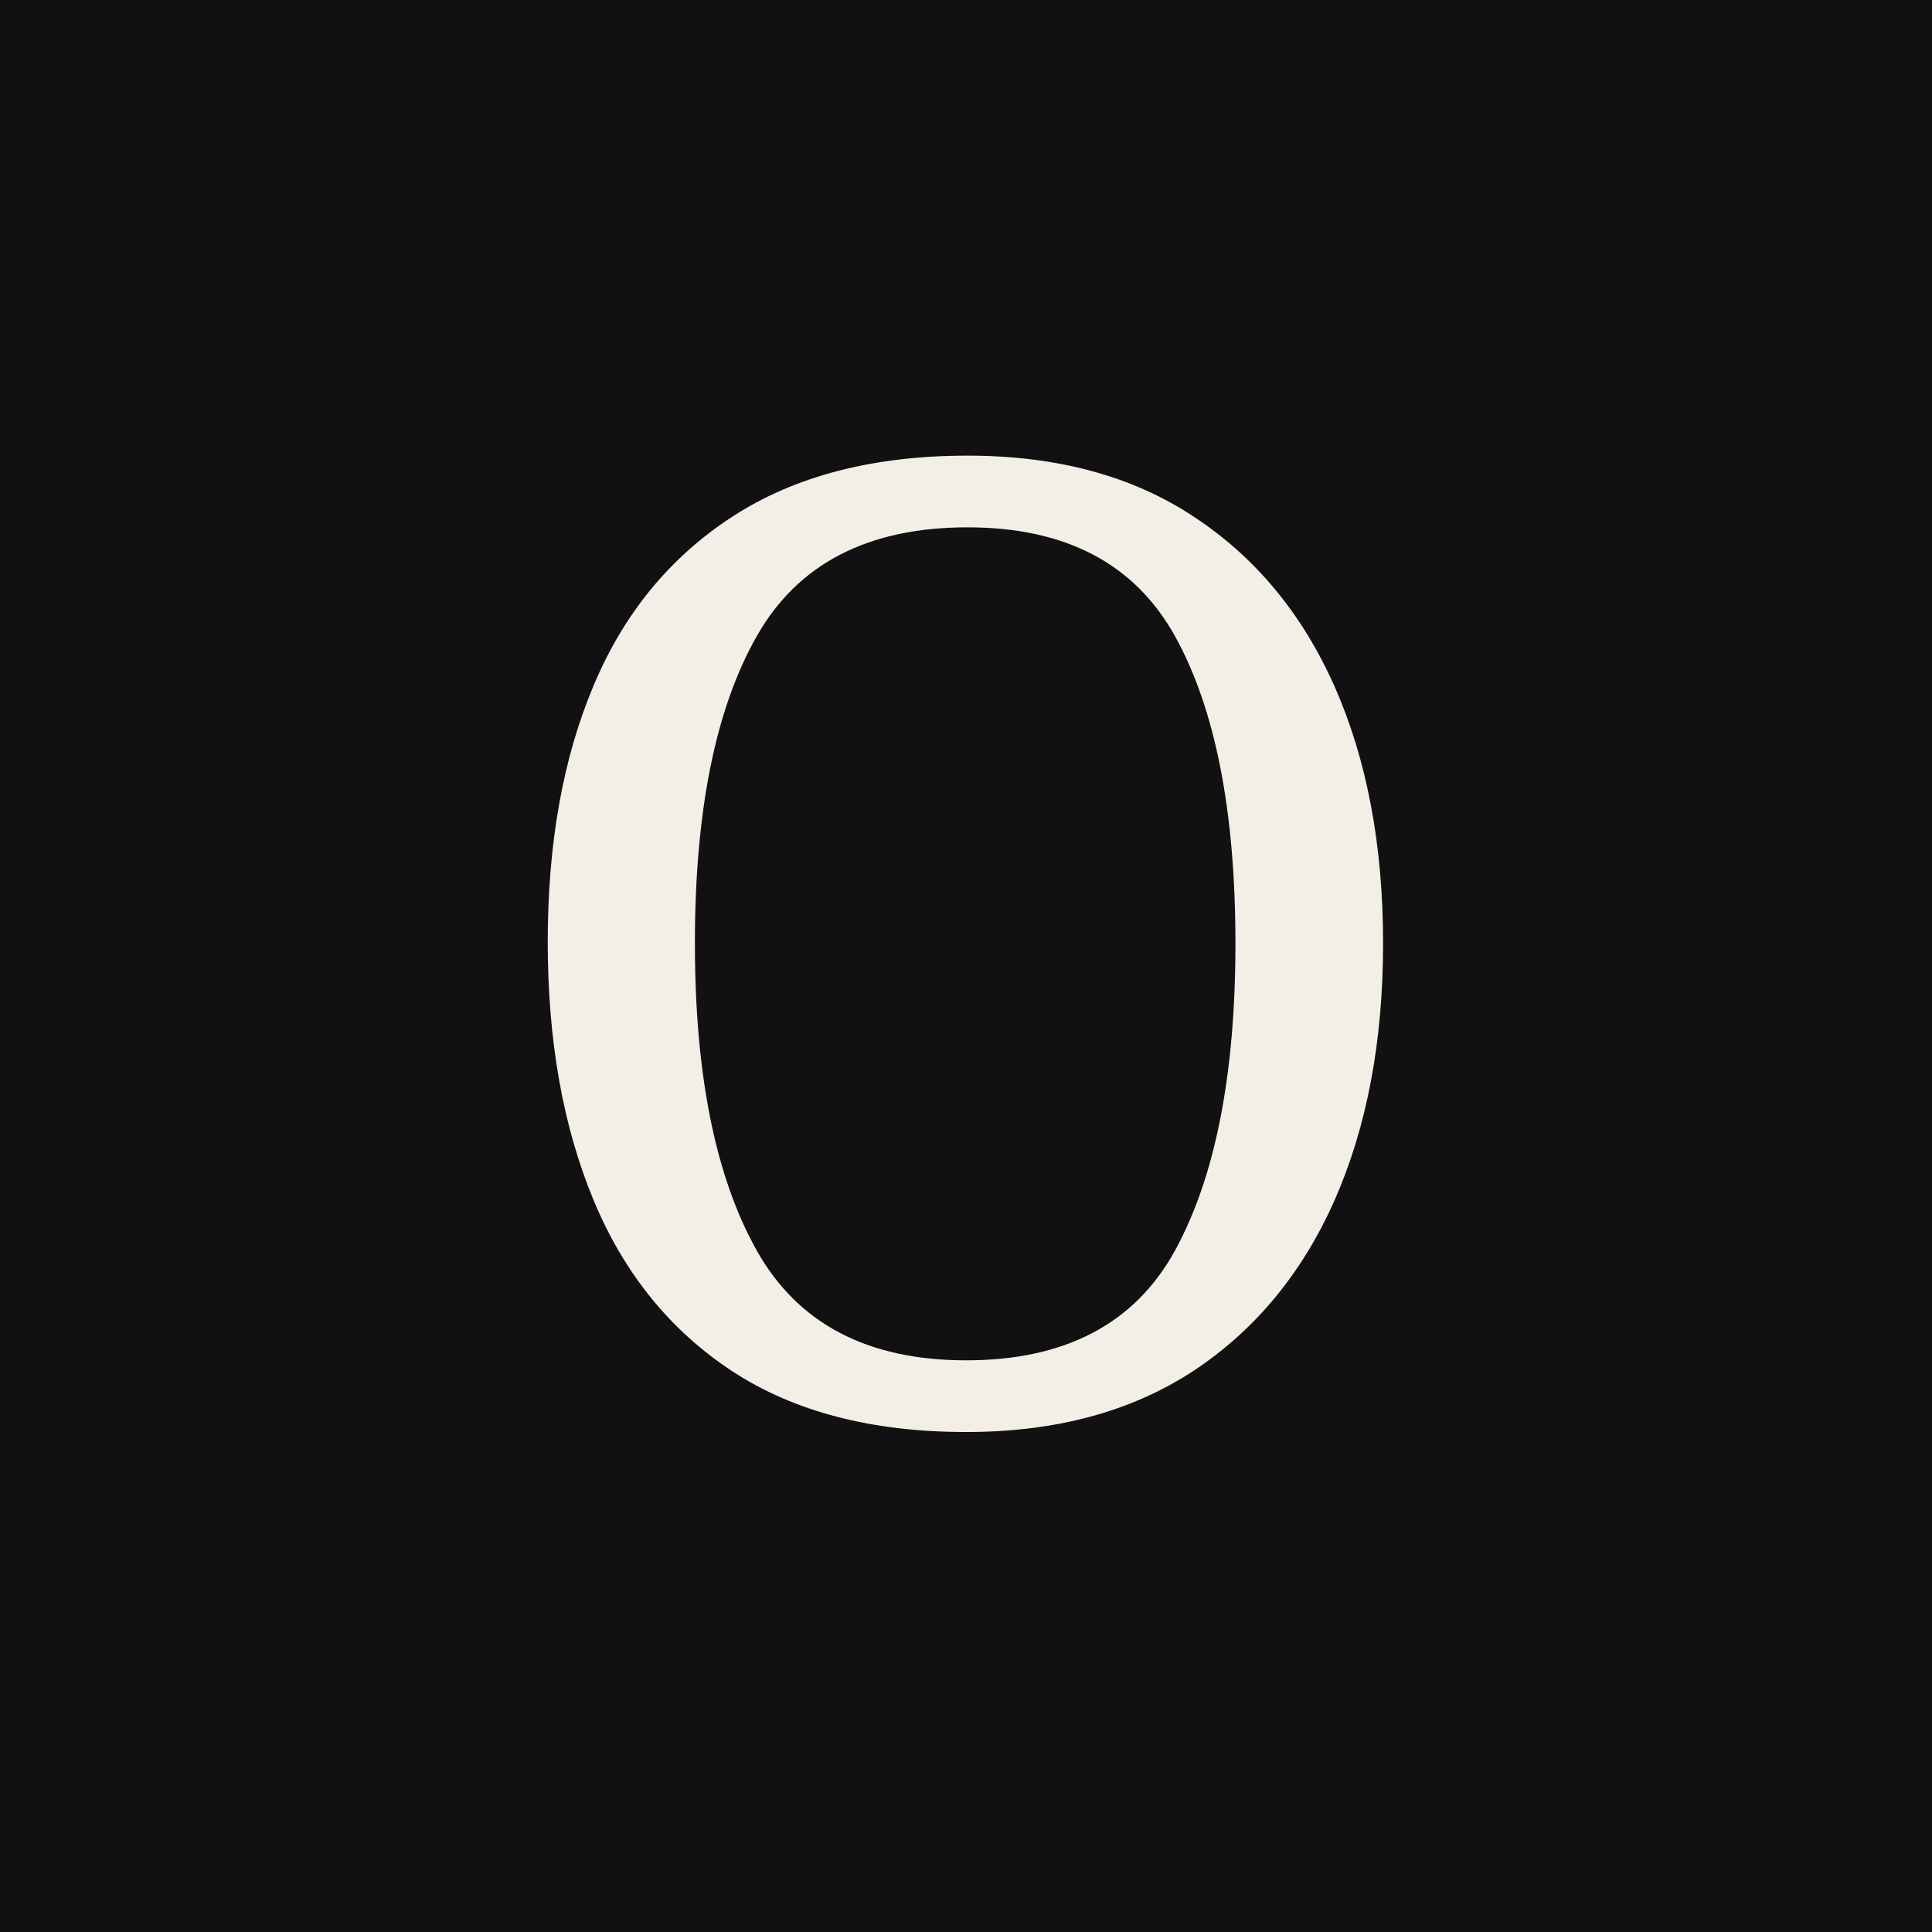
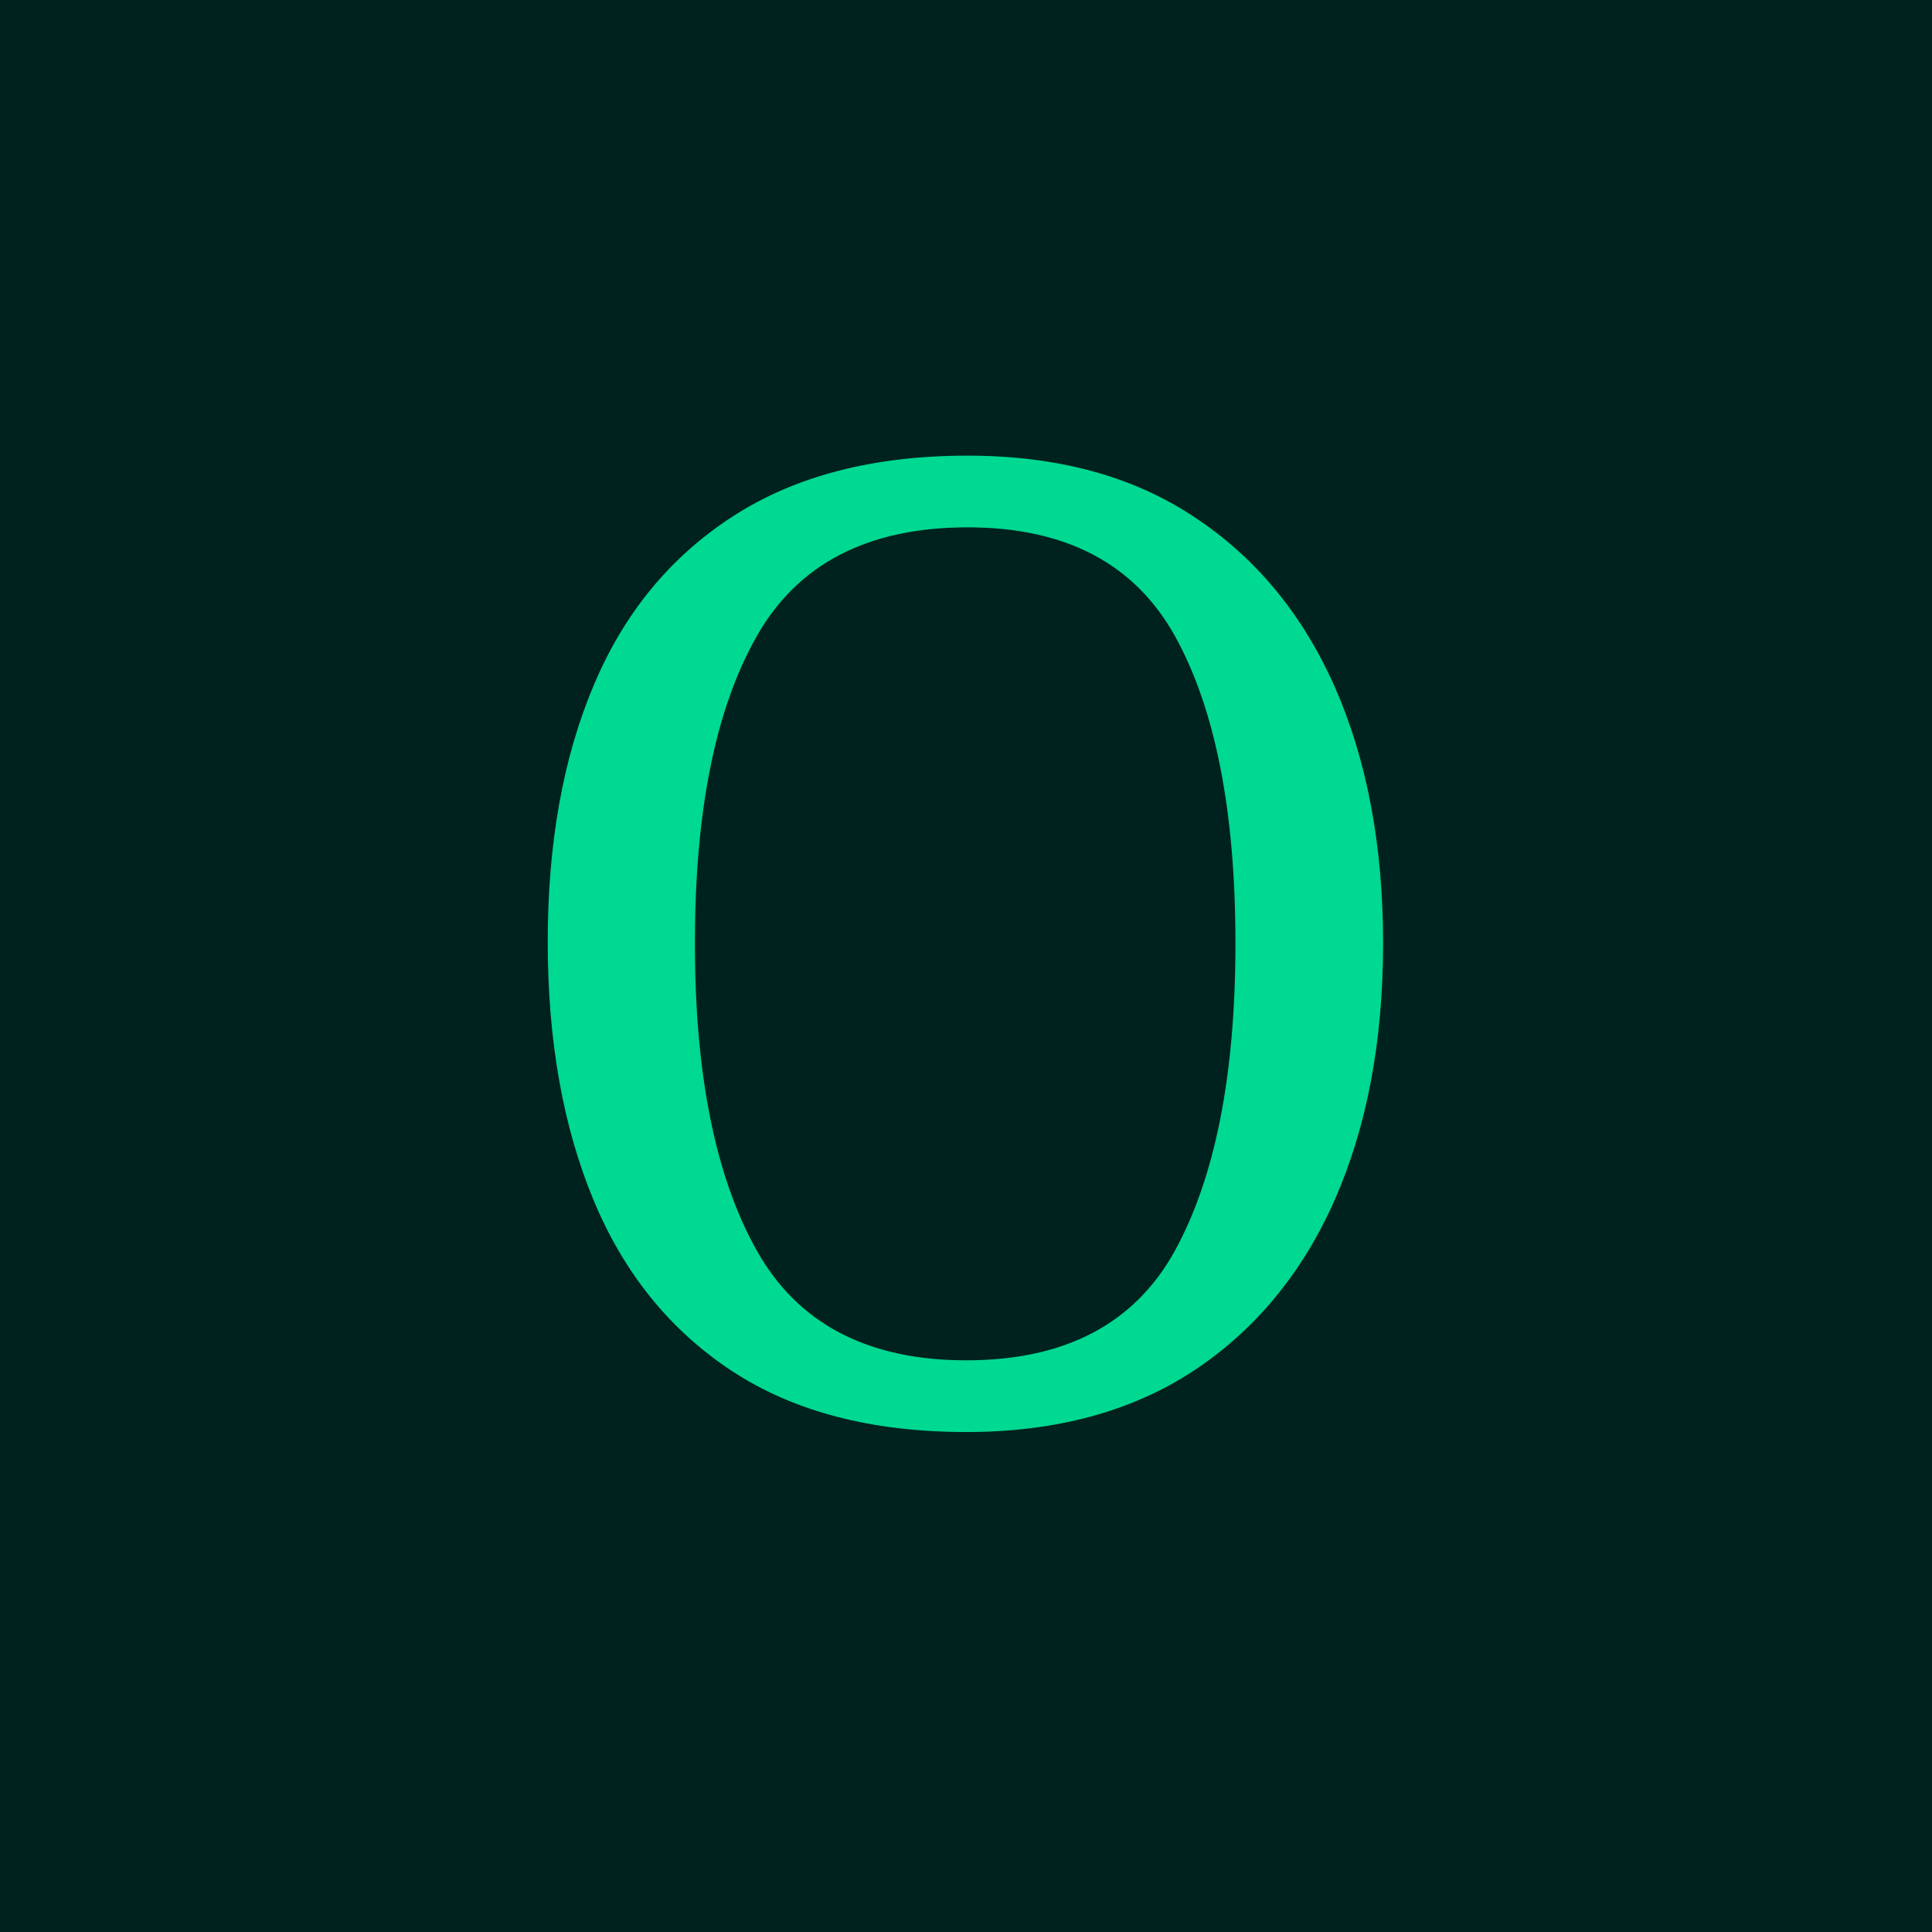
<svg xmlns="http://www.w3.org/2000/svg" viewBox="0 0 64 64">
-   <rect width="64" height="64" fill="#111111" />
-   <text x="32" y="47" font-size="44" font-family="Georgia,serif" text-anchor="middle" fill="#F3EFE6">O</text>
+   <rect width="64" height="64" fill="#00221F" />
+   <text x="32" y="47" font-size="44" font-family="Georgia,serif" text-anchor="middle" fill="#00D991">O</text>
</svg>
